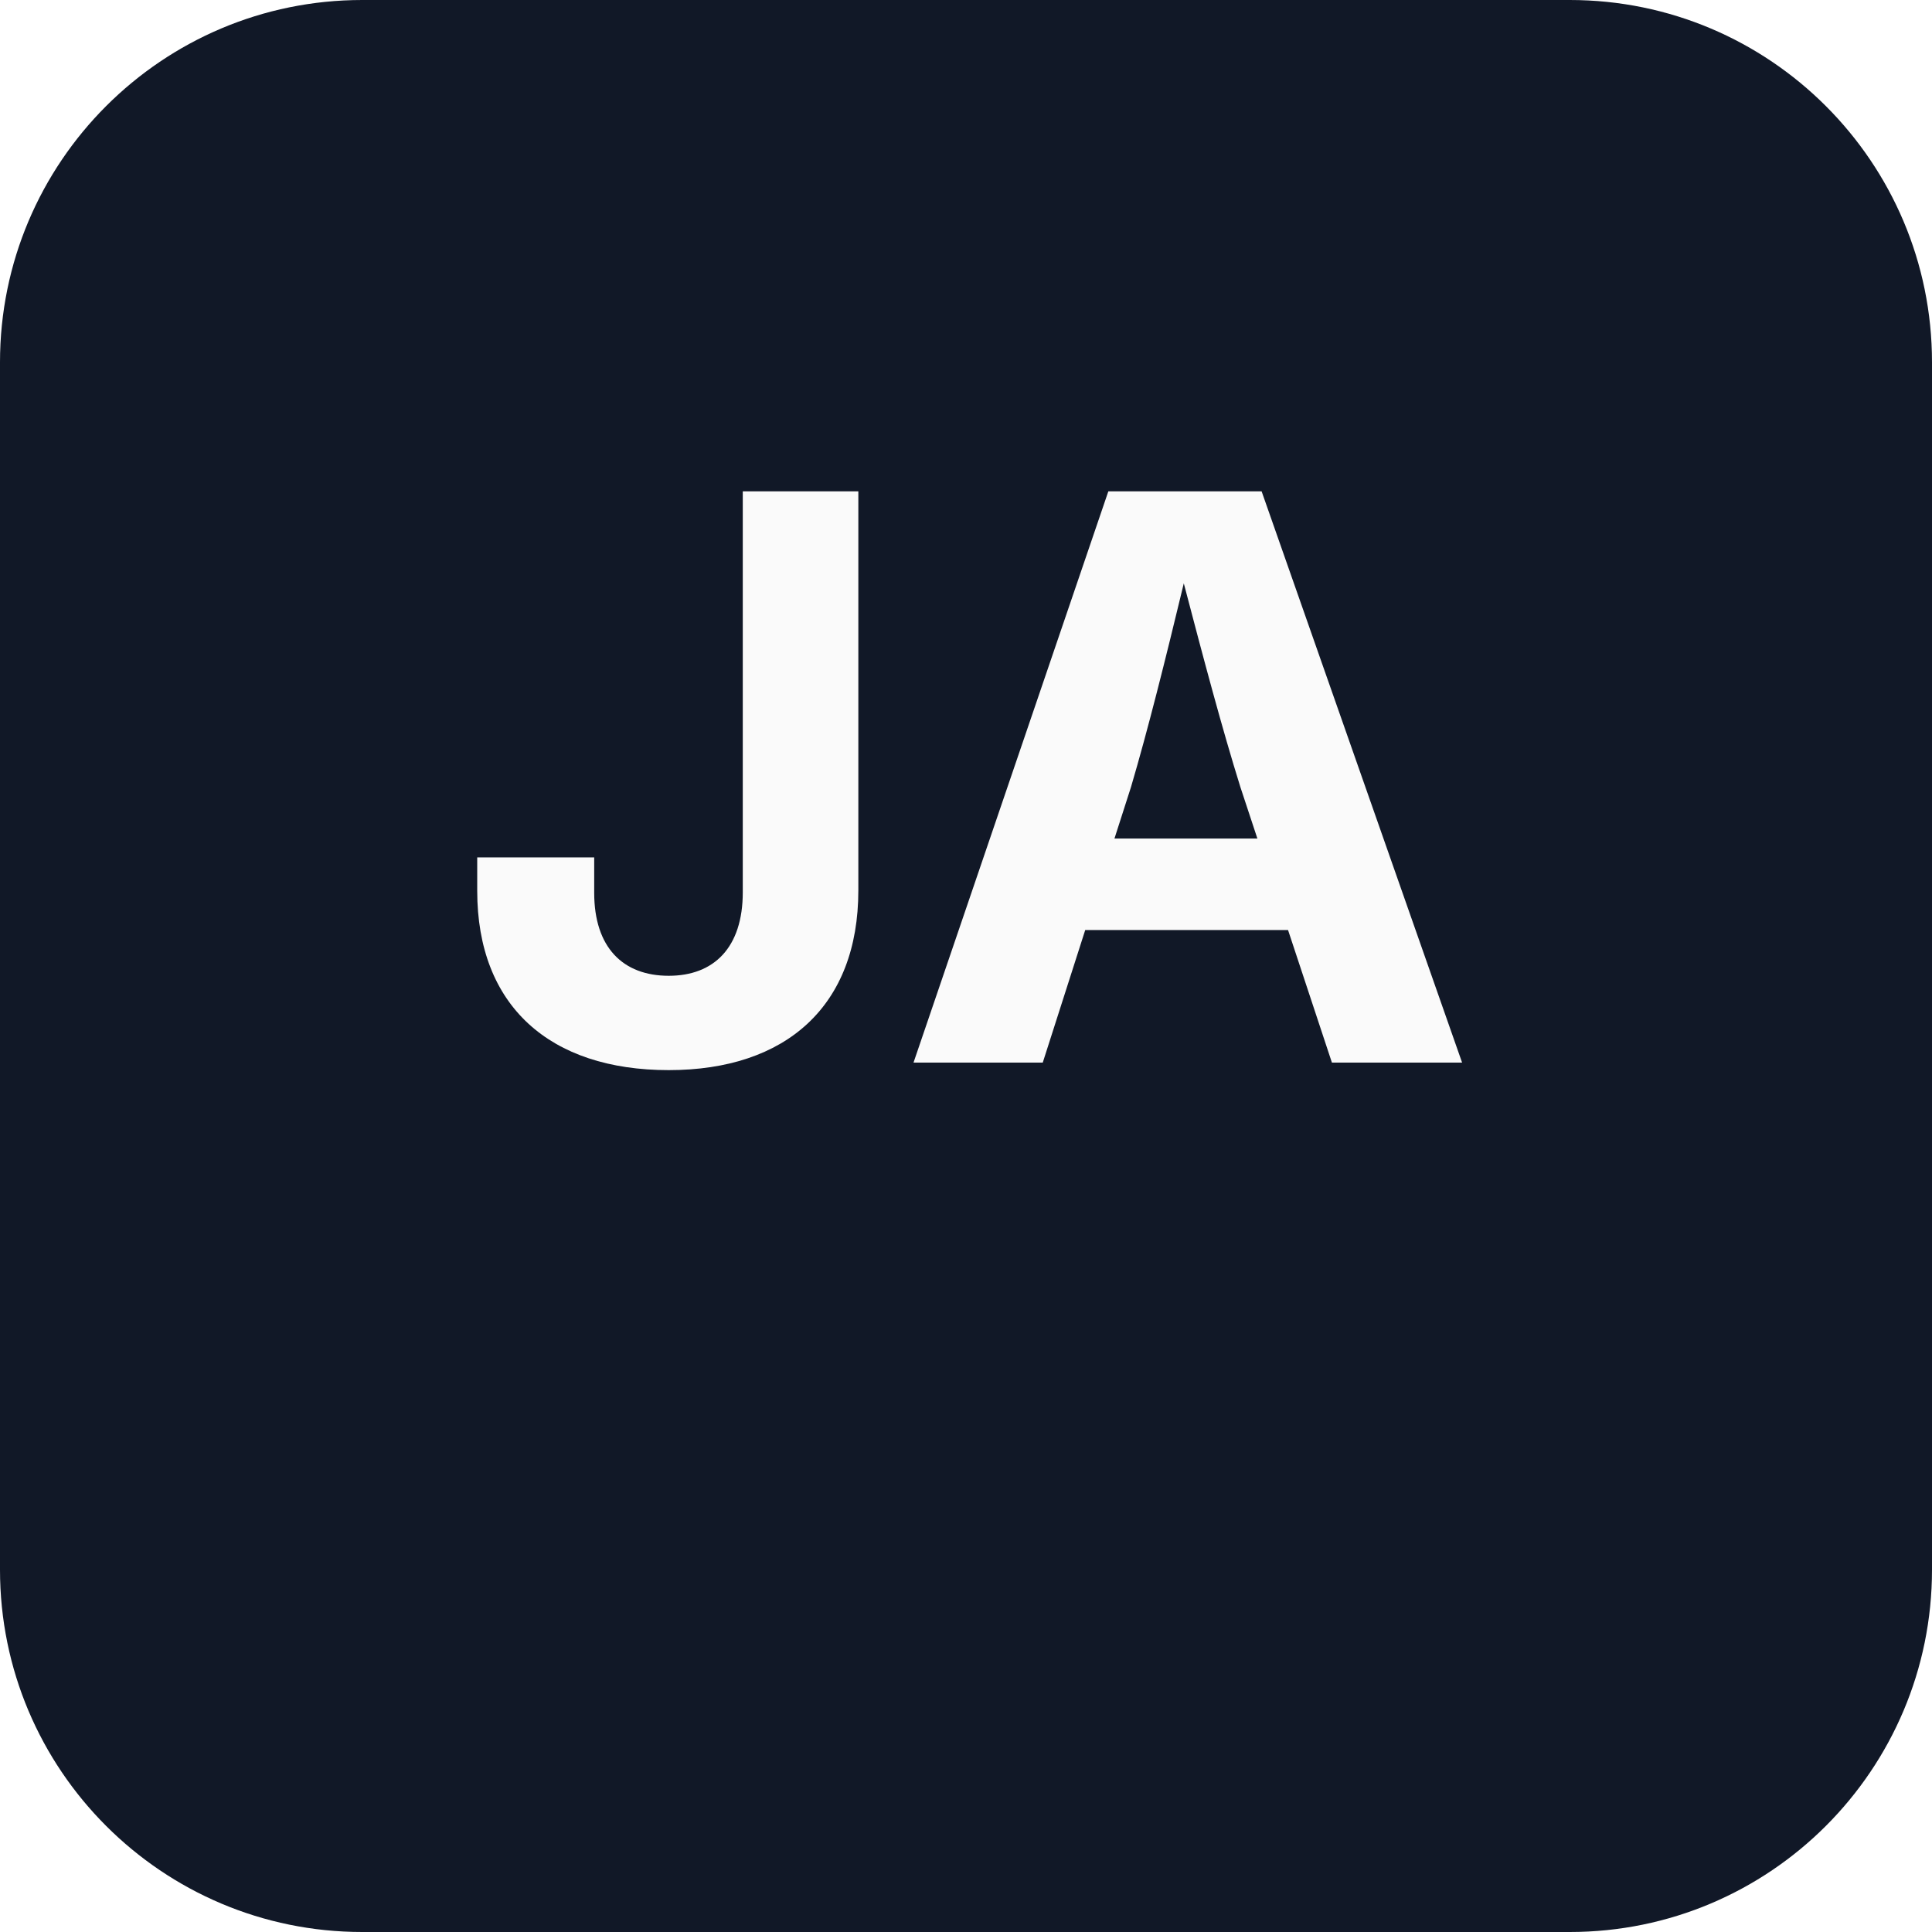
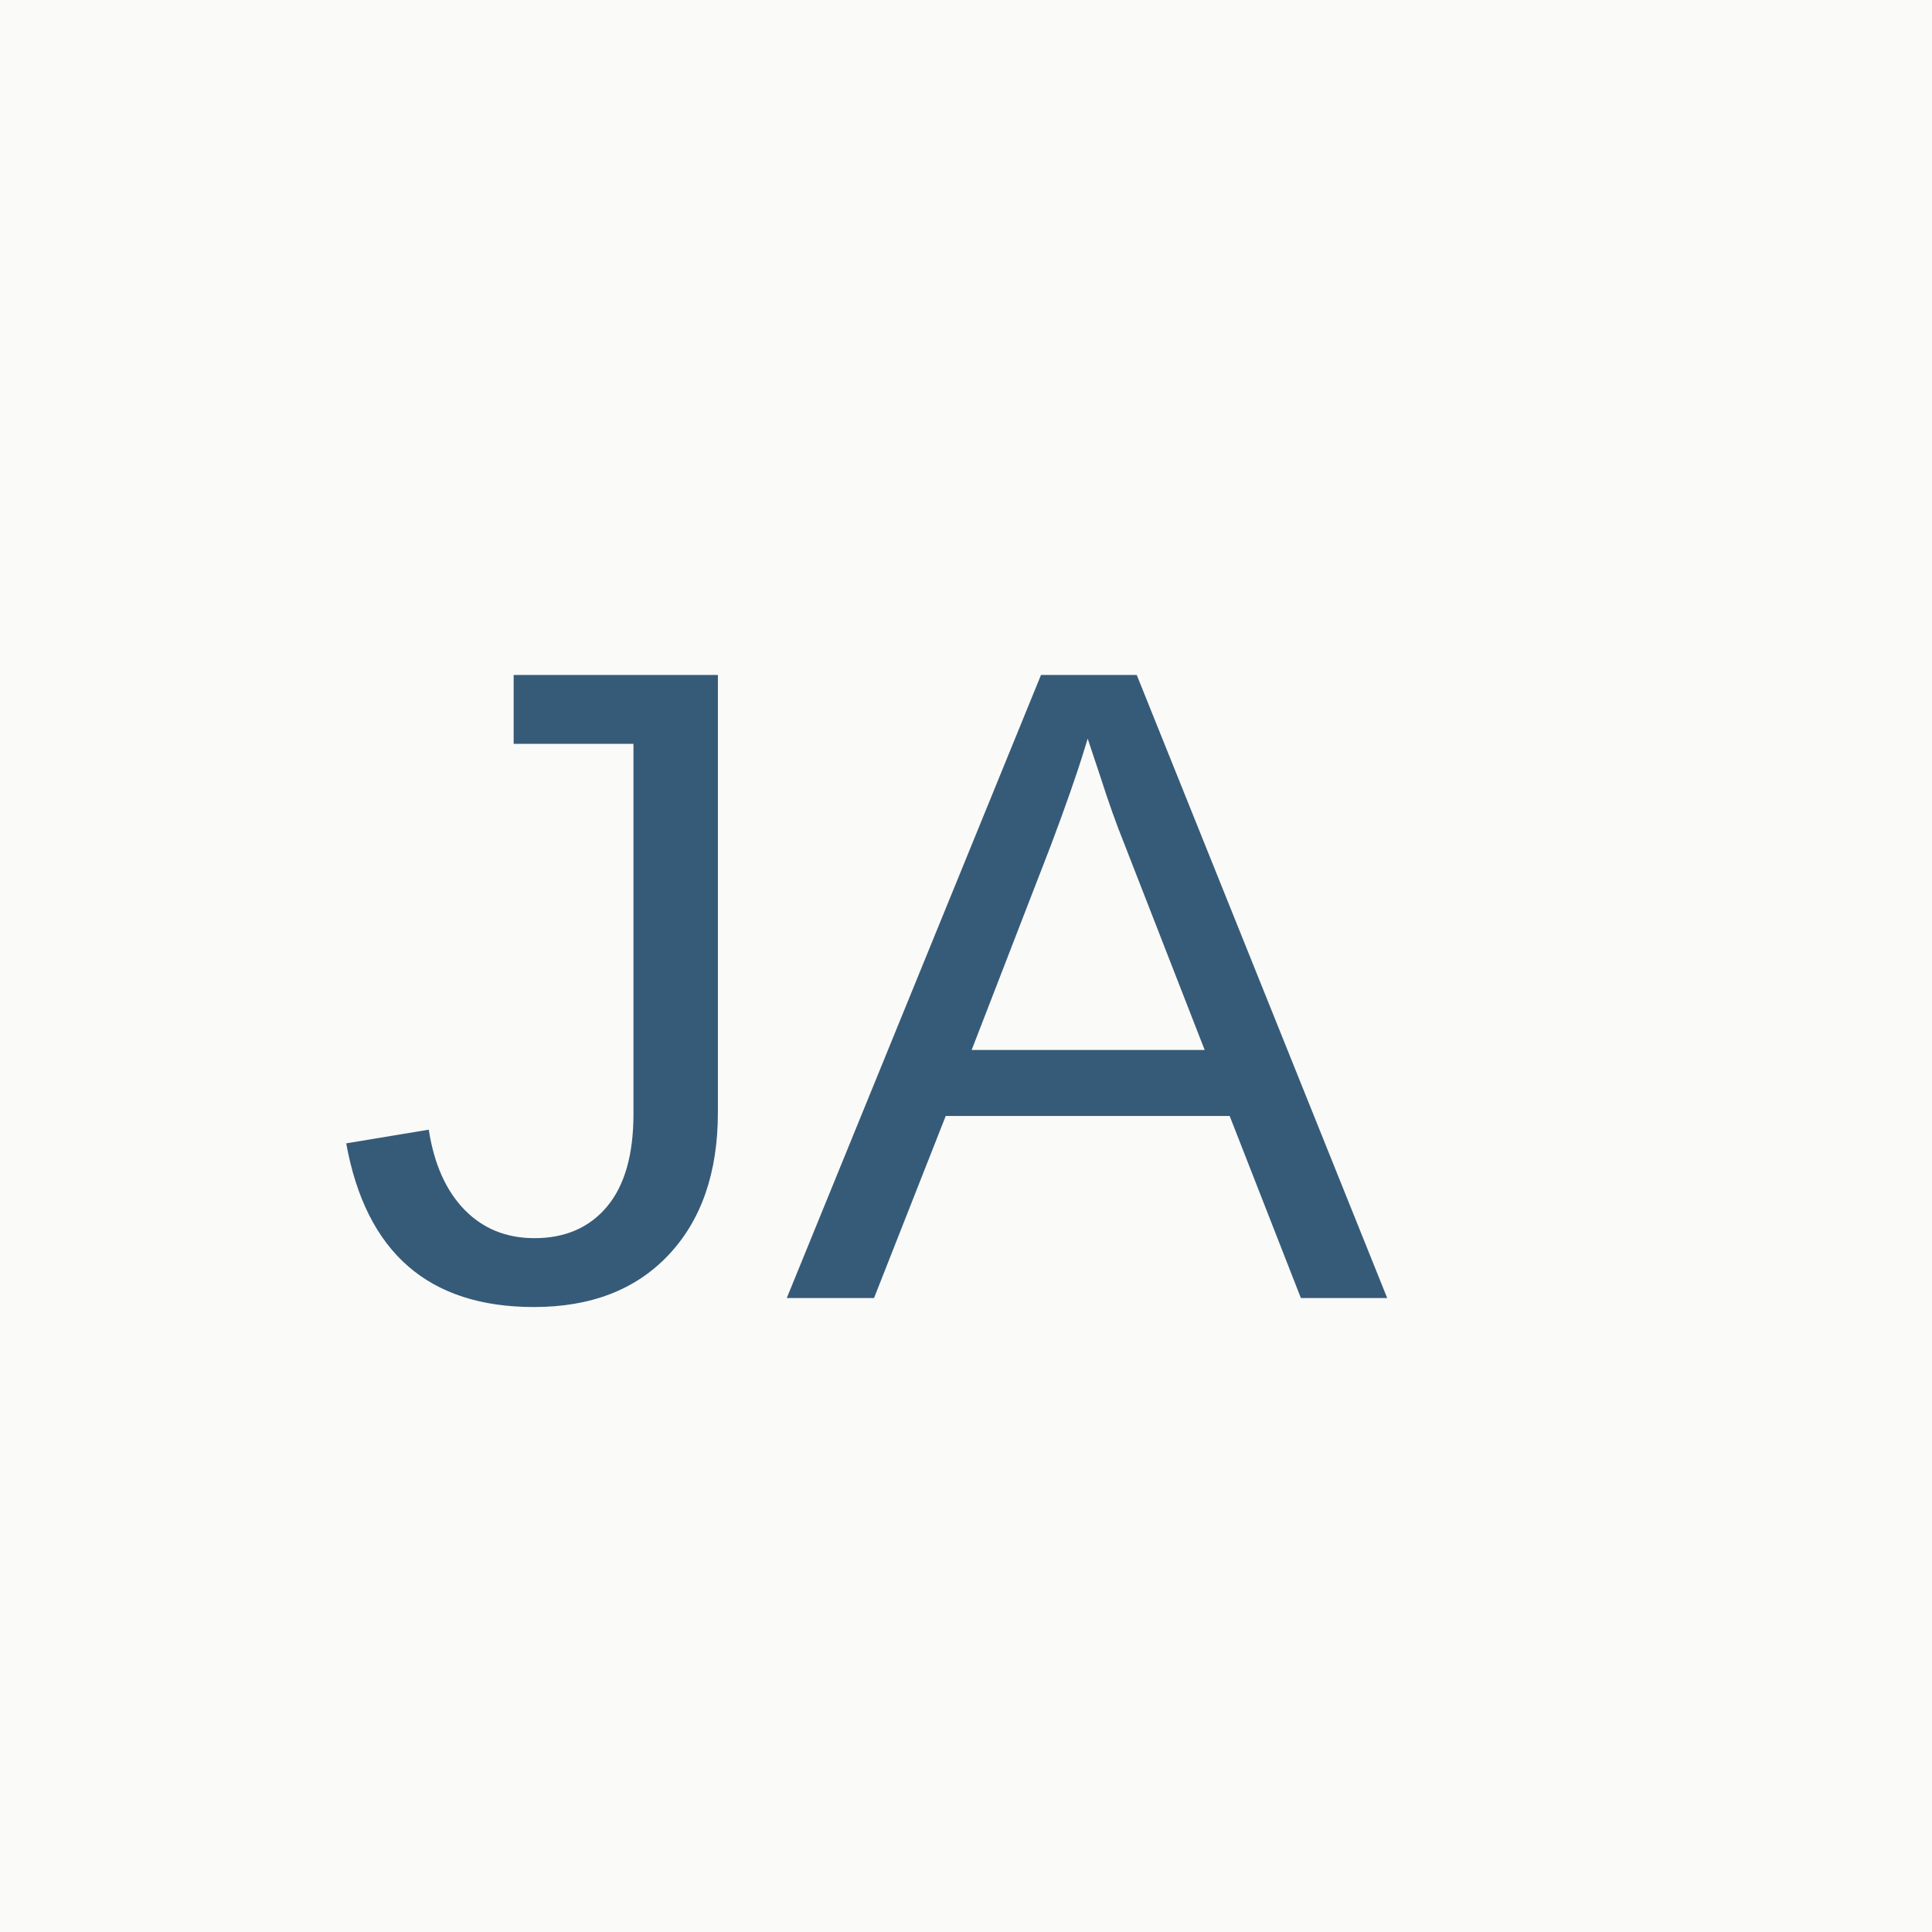
- <svg xmlns="http://www.w3.org/2000/svg" viewBox="0 0 64 64" role="img" aria-label="JA monogram">
-   <rect width="64" height="64" rx="12" fill="#111827" />
-   <text x="50%" y="55%" text-anchor="middle" font-family="Inter, system-ui, -apple-system, 'Segoe UI', sans-serif" font-size="26" font-weight="700" fill="#FAFAFA">JA</text>
+ <svg xmlns="http://www.w3.org/2000/svg" viewBox="0 0 64 64" role="img" aria-label="Jason Amo-Mensah monogram">
+   <rect width="64" height="64" fill="#FAFAF8" />
+   <text x="11" y="43" font-family="Arial, sans-serif" font-size="30" font-weight="500" fill="#365B78">JA</text>
</svg>
